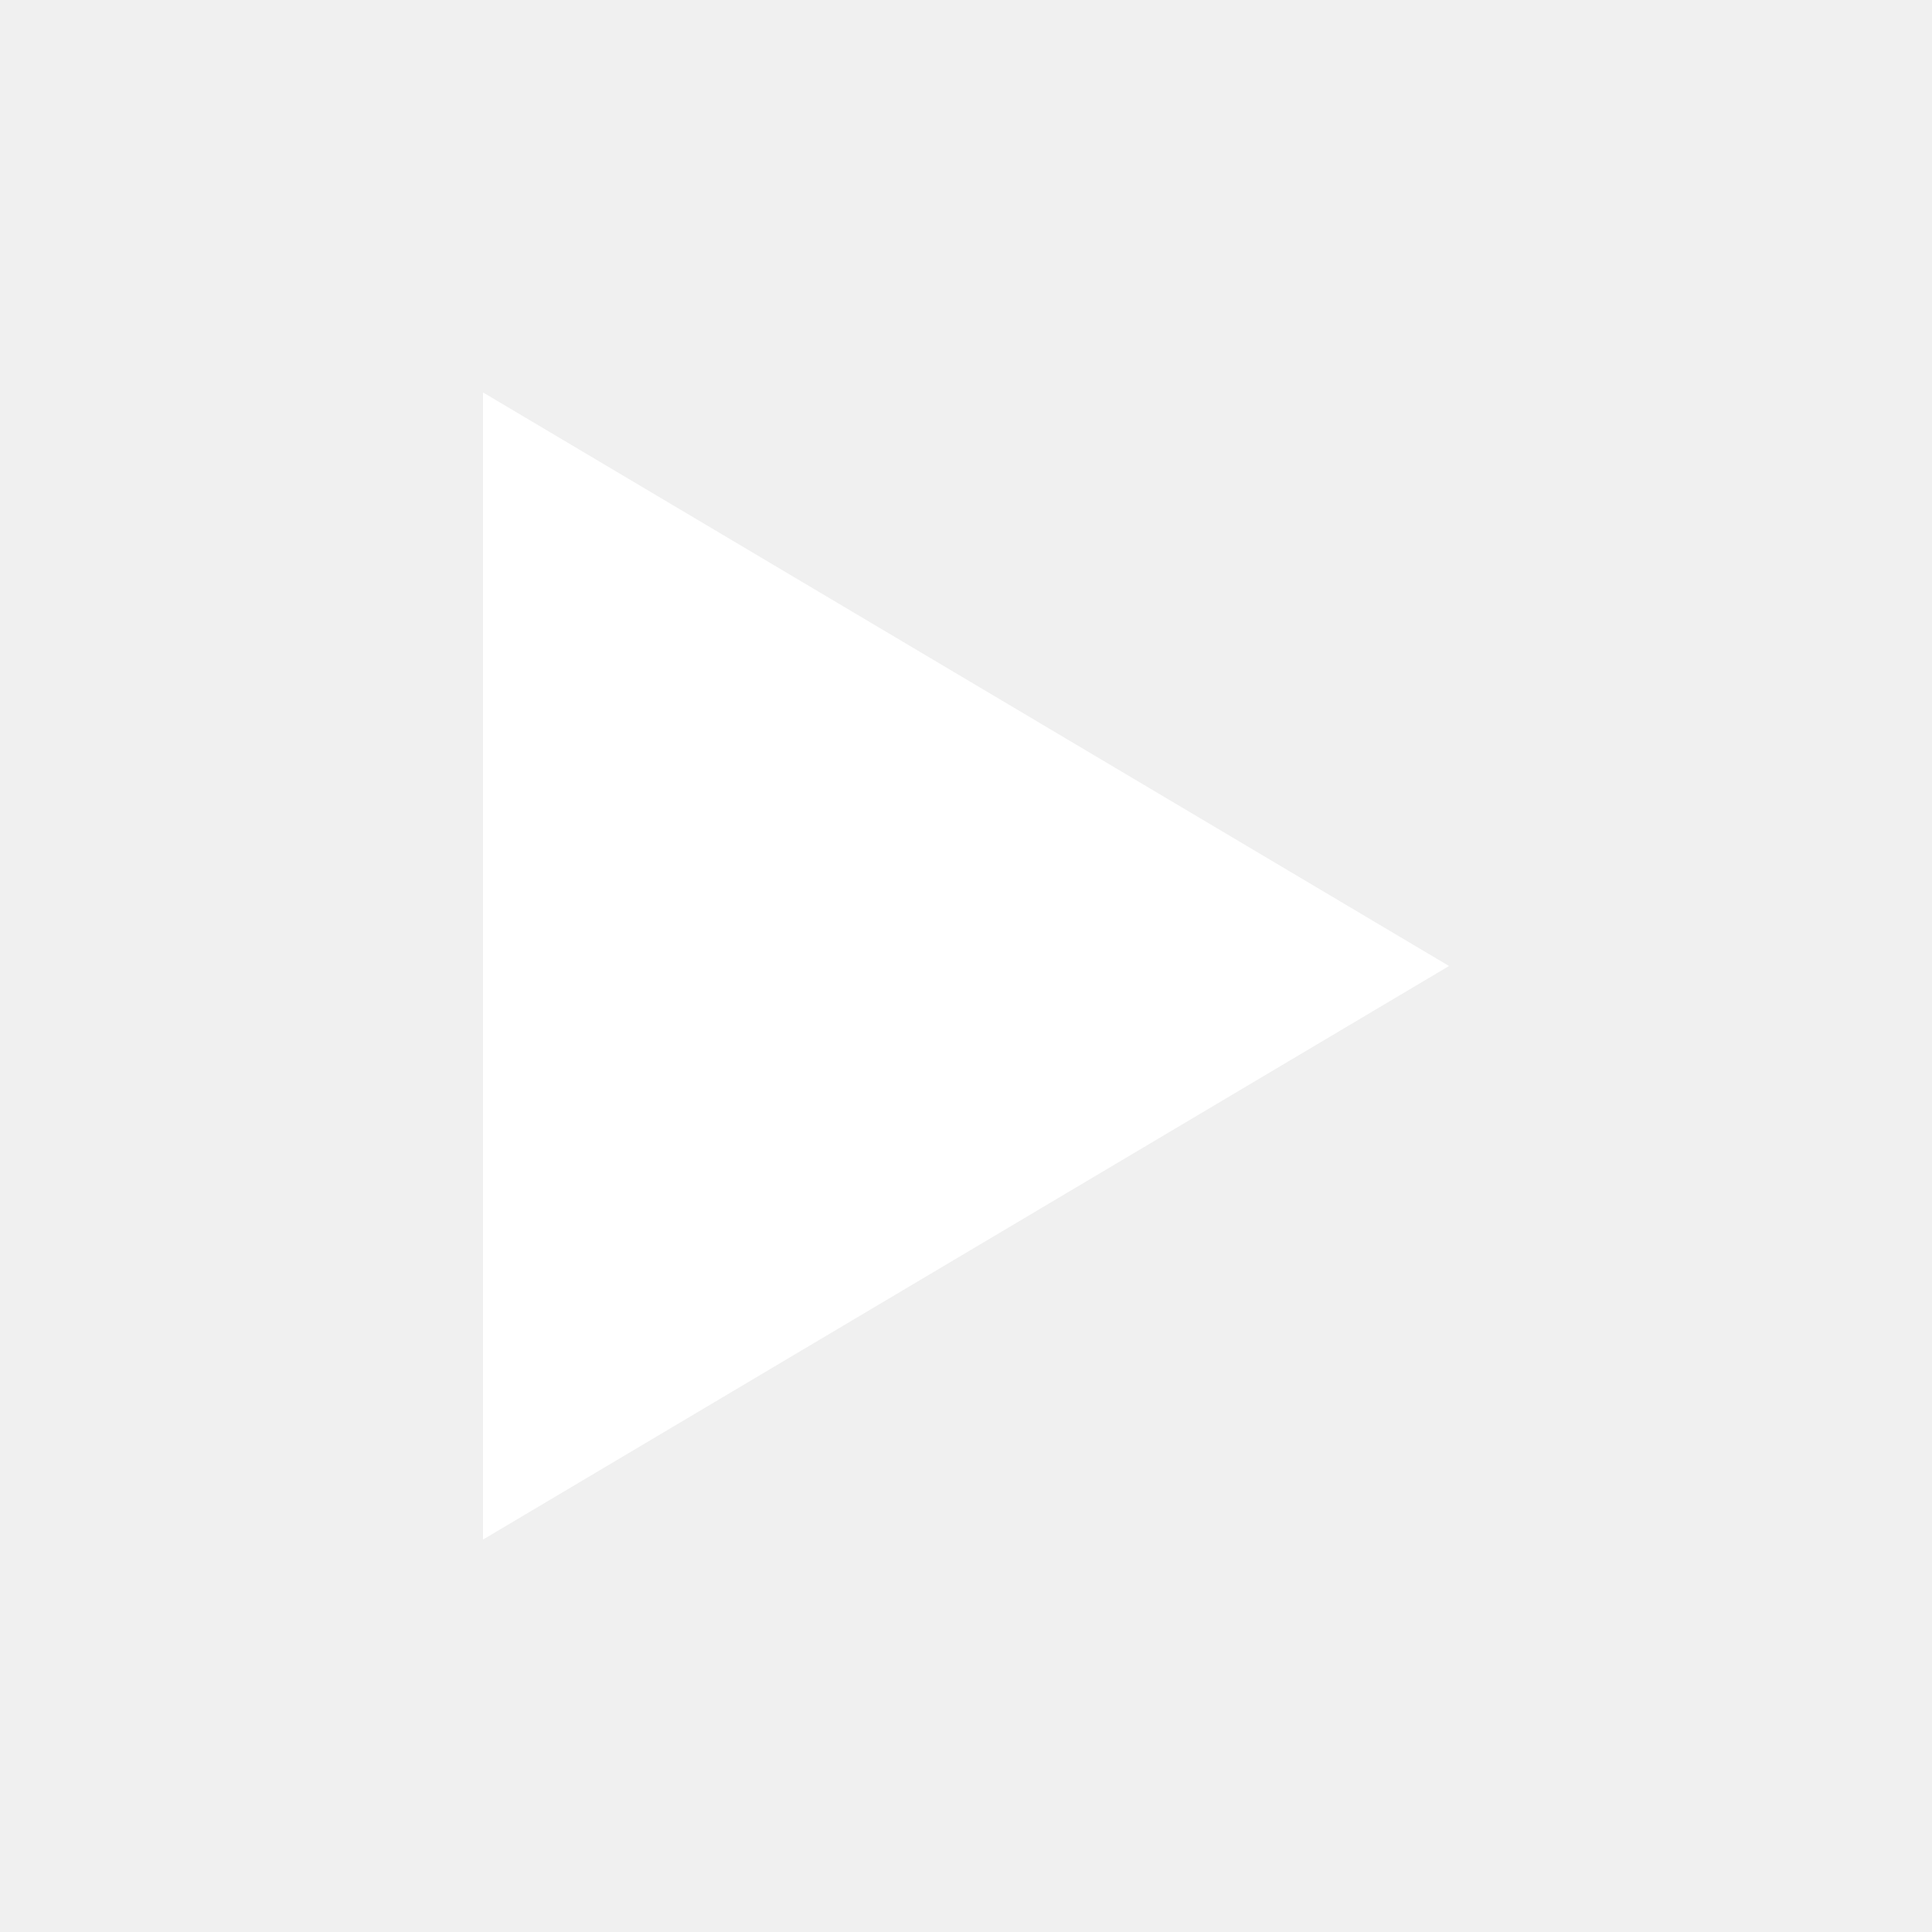
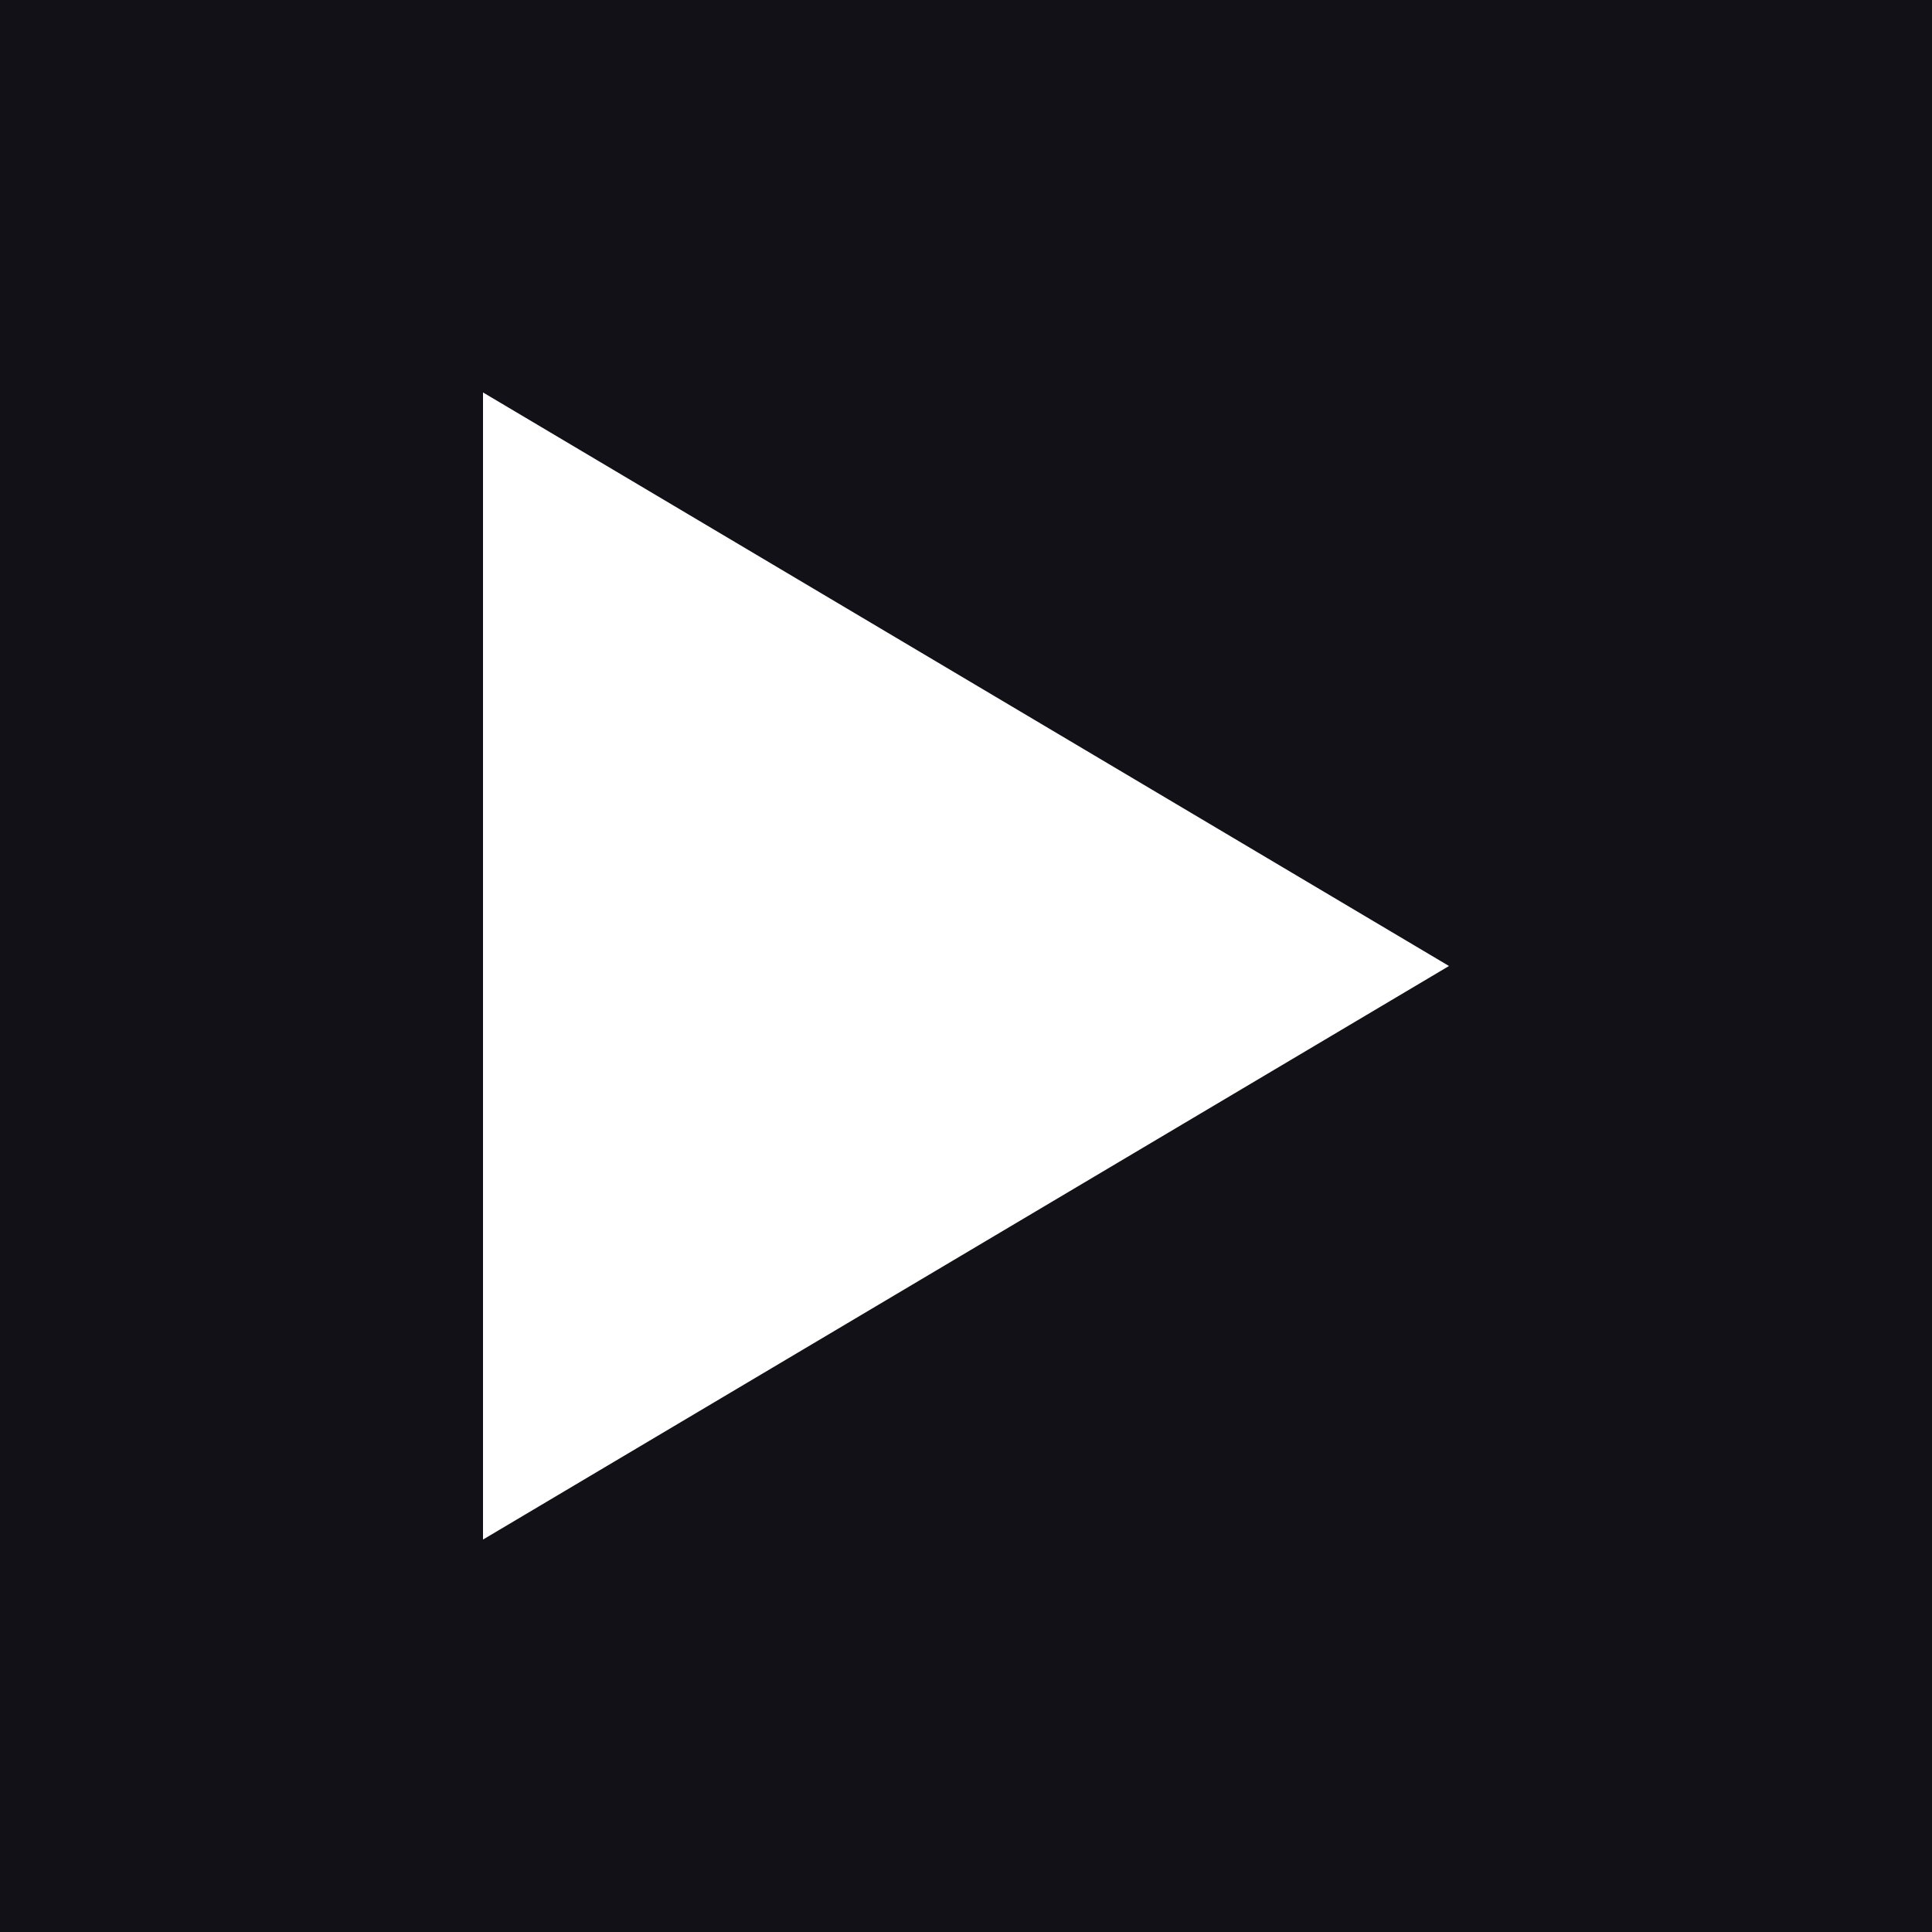
- <svg xmlns="http://www.w3.org/2000/svg" width="32" height="32" id="svg2" version="1.1">
-   <defs id="defs4" />
-   <g id="layer1" transform="translate(0,-1020.362)">
-     <path style="fill:#ffffff;stroke:none" d="m 8,1026.862 0,19 16,-9.5 -16,-9.5 z" id="path2824" />
-   </g>
+ <svg xmlns="http://www.w3.org/2000/svg" width="32" height="32">
+   <rect style="fill:#111117" width="32" height="32" x="0" y="0" />
+   <path style="fill:#ffffff" d="m 8,6.5 0,19 16,-9.5 -16,-9.5 z" />
</svg>
